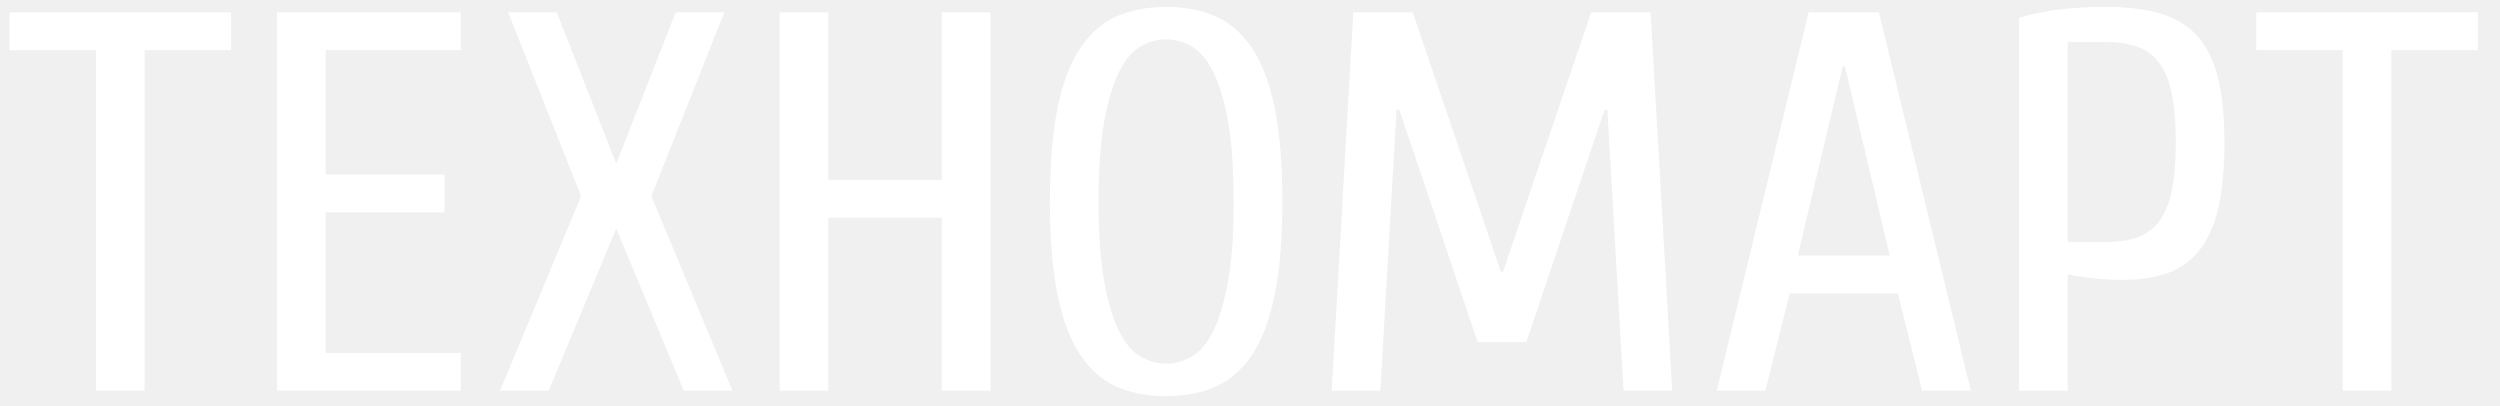
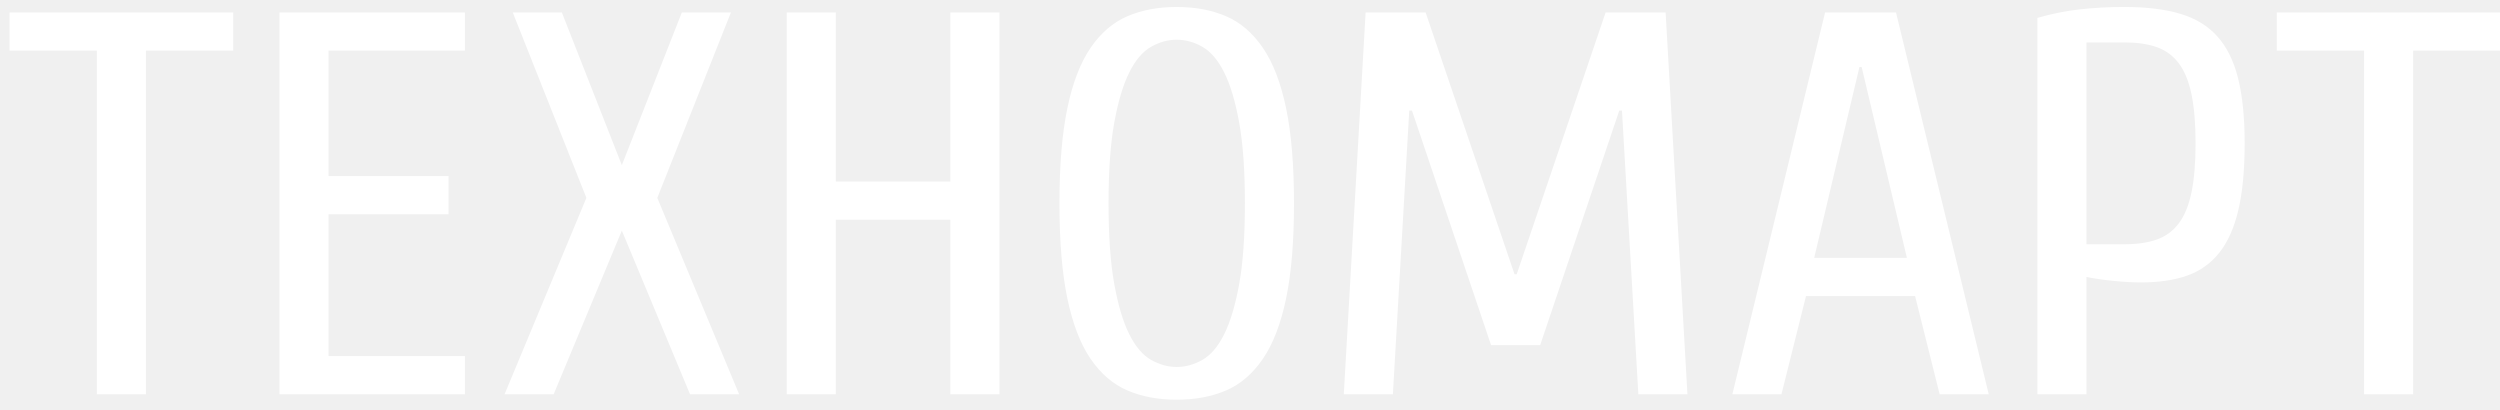
- <svg xmlns="http://www.w3.org/2000/svg" width="111px" height="18px">
-   <path fill-rule="evenodd" fill="rgb(255, 255, 255)" d="M106.178,2.227 L106.178,17.347 L104.018,17.347 L104.018,2.227 L100.178,2.227 L100.178,0.547 L110.018,0.547 L110.018,2.227 L106.178,2.227 ZM97.649,11.119 C97.273,11.591 96.801,11.927 96.233,12.127 C95.665,12.327 94.989,12.427 94.205,12.427 C93.837,12.427 93.421,12.403 92.957,12.355 C92.493,12.307 92.109,12.251 91.805,12.187 L91.805,17.347 L89.645,17.347 L89.645,0.787 C90.253,0.611 90.865,0.487 91.481,0.415 C92.097,0.343 92.765,0.307 93.485,0.307 C94.445,0.307 95.261,0.407 95.933,0.607 C96.605,0.807 97.149,1.139 97.565,1.603 C97.981,2.067 98.285,2.683 98.477,3.451 C98.669,4.219 98.765,5.171 98.765,6.307 C98.765,7.475 98.673,8.451 98.489,9.235 C98.305,10.019 98.025,10.647 97.649,11.119 ZM96.425,4.147 C96.305,3.571 96.117,3.115 95.861,2.779 C95.605,2.443 95.281,2.207 94.889,2.071 C94.497,1.935 94.029,1.867 93.485,1.867 L91.805,1.867 L91.805,10.747 L93.485,10.747 C94.029,10.747 94.497,10.679 94.889,10.543 C95.281,10.407 95.605,10.171 95.861,9.835 C96.117,9.499 96.305,9.043 96.425,8.467 C96.545,7.891 96.605,7.171 96.605,6.307 C96.605,5.443 96.545,4.723 96.425,4.147 ZM84.264,13.027 L79.464,13.027 L78.384,17.347 L76.224,17.347 L80.304,0.547 L83.424,0.547 L87.504,17.347 L85.344,17.347 L84.264,13.027 ZM81.912,2.947 L81.816,2.947 L79.824,11.347 L83.904,11.347 L81.912,2.947 ZM71.367,4.867 L71.247,4.867 L67.767,15.187 L65.607,15.187 L62.127,4.867 L62.007,4.867 L61.287,17.347 L59.127,17.347 L60.087,0.547 L62.727,0.547 L66.639,12.067 L66.735,12.067 L70.647,0.547 L73.287,0.547 L74.247,17.347 L72.087,17.347 L71.367,4.867 ZM55.568,15.787 C55.120,16.443 54.580,16.907 53.948,17.179 C53.316,17.451 52.592,17.587 51.776,17.587 C50.960,17.587 50.236,17.451 49.604,17.179 C48.972,16.907 48.432,16.443 47.984,15.787 C47.536,15.131 47.196,14.247 46.964,13.135 C46.732,12.023 46.616,10.627 46.616,8.947 C46.616,7.267 46.732,5.871 46.964,4.759 C47.196,3.647 47.536,2.763 47.984,2.107 C48.432,1.451 48.972,0.987 49.604,0.715 C50.236,0.443 50.960,0.307 51.776,0.307 C52.592,0.307 53.316,0.443 53.948,0.715 C54.580,0.987 55.120,1.451 55.568,2.107 C56.016,2.763 56.356,3.647 56.588,4.759 C56.820,5.871 56.936,7.267 56.936,8.947 C56.936,10.627 56.820,12.023 56.588,13.135 C56.356,14.247 56.016,15.131 55.568,15.787 ZM54.524,5.395 C54.356,4.467 54.136,3.731 53.864,3.187 C53.592,2.643 53.272,2.267 52.904,2.059 C52.536,1.851 52.160,1.747 51.776,1.747 C51.392,1.747 51.016,1.851 50.648,2.059 C50.280,2.267 49.960,2.643 49.688,3.187 C49.416,3.731 49.196,4.467 49.028,5.395 C48.860,6.323 48.776,7.507 48.776,8.947 C48.776,10.387 48.860,11.571 49.028,12.499 C49.196,13.427 49.416,14.163 49.688,14.707 C49.960,15.251 50.280,15.627 50.648,15.835 C51.016,16.043 51.392,16.147 51.776,16.147 C52.160,16.147 52.536,16.043 52.904,15.835 C53.272,15.627 53.592,15.251 53.864,14.707 C54.136,14.163 54.356,13.427 54.524,12.499 C54.692,11.571 54.776,10.387 54.776,8.947 C54.776,7.507 54.692,6.323 54.524,5.395 ZM41.816,9.667 L36.776,9.667 L36.776,17.347 L34.616,17.347 L34.616,0.547 L36.776,0.547 L36.776,7.987 L41.816,7.987 L41.816,0.547 L43.976,0.547 L43.976,17.347 L41.816,17.347 L41.816,9.667 ZM30.361,17.347 L27.361,10.147 L24.361,17.347 L22.201,17.347 L25.801,8.707 L22.561,0.547 L24.721,0.547 L27.361,7.267 L30.001,0.547 L32.161,0.547 L28.921,8.707 L32.521,17.347 L30.361,17.347 ZM12.296,0.547 L20.456,0.547 L20.456,2.227 L14.456,2.227 L14.456,7.747 L19.736,7.747 L19.736,9.427 L14.456,9.427 L14.456,15.667 L20.456,15.667 L20.456,17.347 L12.296,17.347 L12.296,0.547 ZM6.421,17.347 L4.261,17.347 L4.261,2.227 L0.421,2.227 L0.421,0.547 L10.261,0.547 L10.261,2.227 L6.421,2.227 L6.421,17.347 Z" />
+ <svg xmlns="http://www.w3.org/2000/svg" xmlns:xlink="http://www.w3.org/1999/xlink" width="110" height="18" viewBox="0 0 110 18">
+   <defs>
+     <path id="s5z9a" d="M185.421 13.547h9.84v1.68h-3.84v15.12h-2.16v-15.12h-3.84zm14.035 15.12h6v1.68h-8.16v-16.8h8.16v1.68h-6v5.52h5.28v1.68h-5.28zm15.545-15.12h2.16l-3.24 8.16 3.6 8.64h-2.16l-3-7.2-3 7.2h-2.16l3.6-8.64-3.24-8.16h2.16l2.64 6.72zm13.975 0v16.8h-2.16v-7.68h-5.04v7.68h-2.16v-16.8h2.16v7.44h5.04v-7.44zm7.8-.24c.816 0 1.54.136 2.172.408.632.272 1.172.736 1.62 1.392.448.656.788 1.54 1.02 2.652.232 1.112.348 2.508.348 4.188 0 1.68-.116 3.076-.348 4.188-.232 1.112-.572 1.996-1.02 2.652-.448.656-.988 1.12-1.62 1.392-.632.272-1.356.408-2.172.408-.816 0-1.54-.136-2.172-.408-.632-.272-1.172-.736-1.62-1.392-.448-.656-.788-1.54-1.02-2.652-.232-1.112-.348-2.508-.348-4.188 0-1.68.116-3.076.348-4.188.232-1.112.572-1.996 1.02-2.652.448-.656.988-1.12 1.62-1.392.632-.272 1.356-.408 2.172-.408zm0 15.84c.384 0 .76-.104 1.128-.312.368-.208.688-.584.96-1.128.272-.544.492-1.28.66-2.208.168-.928.252-2.112.252-3.552s-.084-2.624-.252-3.552c-.168-.928-.388-1.664-.66-2.208-.272-.544-.592-.92-.96-1.128a2.27 2.27 0 0 0-1.128-.312c-.384 0-.76.104-1.128.312-.368.208-.688.584-.96 1.128-.272.544-.492 1.28-.66 2.208-.168.928-.252 2.112-.252 3.552s.084 2.624.252 3.552c.168.928.388 1.664.66 2.208.272.544.592.92.96 1.128.368.208.744.312 1.128.312zm13.831-.96l-3.48-10.32h-.12l-.72 12.48h-2.16l.96-16.8h2.64l3.912 11.52h.096l3.912-11.52h2.64l.96 16.8h-2.16l-.72-12.48h-.12l-3.48 10.32zm13.857-2.16l-1.08 4.32h-2.16l4.08-16.8h3.12l4.08 16.8h-2.16l-1.08-4.32zm2.448-10.08h-.096l-1.992 8.4h4.08zm11.573 7.8c.544 0 1.012-.068 1.404-.204.392-.136.716-.372.972-.708.256-.336.444-.792.564-1.368.12-.576.18-1.296.18-2.16 0-.864-.06-1.584-.18-2.16-.12-.576-.308-1.032-.564-1.368a2.042 2.042 0 0 0-.972-.708c-.392-.136-.86-.204-1.404-.204h-1.68v8.88zm-1.68 6.6h-2.16v-16.56c.608-.176 1.22-.3 1.836-.372a17.286 17.286 0 0 1 2.004-.108c.96 0 1.776.1 2.448.3.672.2 1.216.532 1.632.996.416.464.72 1.08.912 1.848.192.768.288 1.72.288 2.856 0 1.168-.092 2.144-.276 2.928-.184.784-.464 1.412-.84 1.884a3.087 3.087 0 0 1-1.416 1.008c-.568.2-1.244.3-2.028.3-.368 0-.784-.024-1.248-.072a11.432 11.432 0 0 1-1.152-.168zm8.373-16.8h9.84v1.68h-3.84v15.12h-2.16v-15.12h-3.84z" />
+   </defs>
+   <g>
+     <g transform="translate(-185 -13)">
+       <use fill="#fff" xlink:href="#s5z9a" />
+     </g>
+   </g>
</svg>
